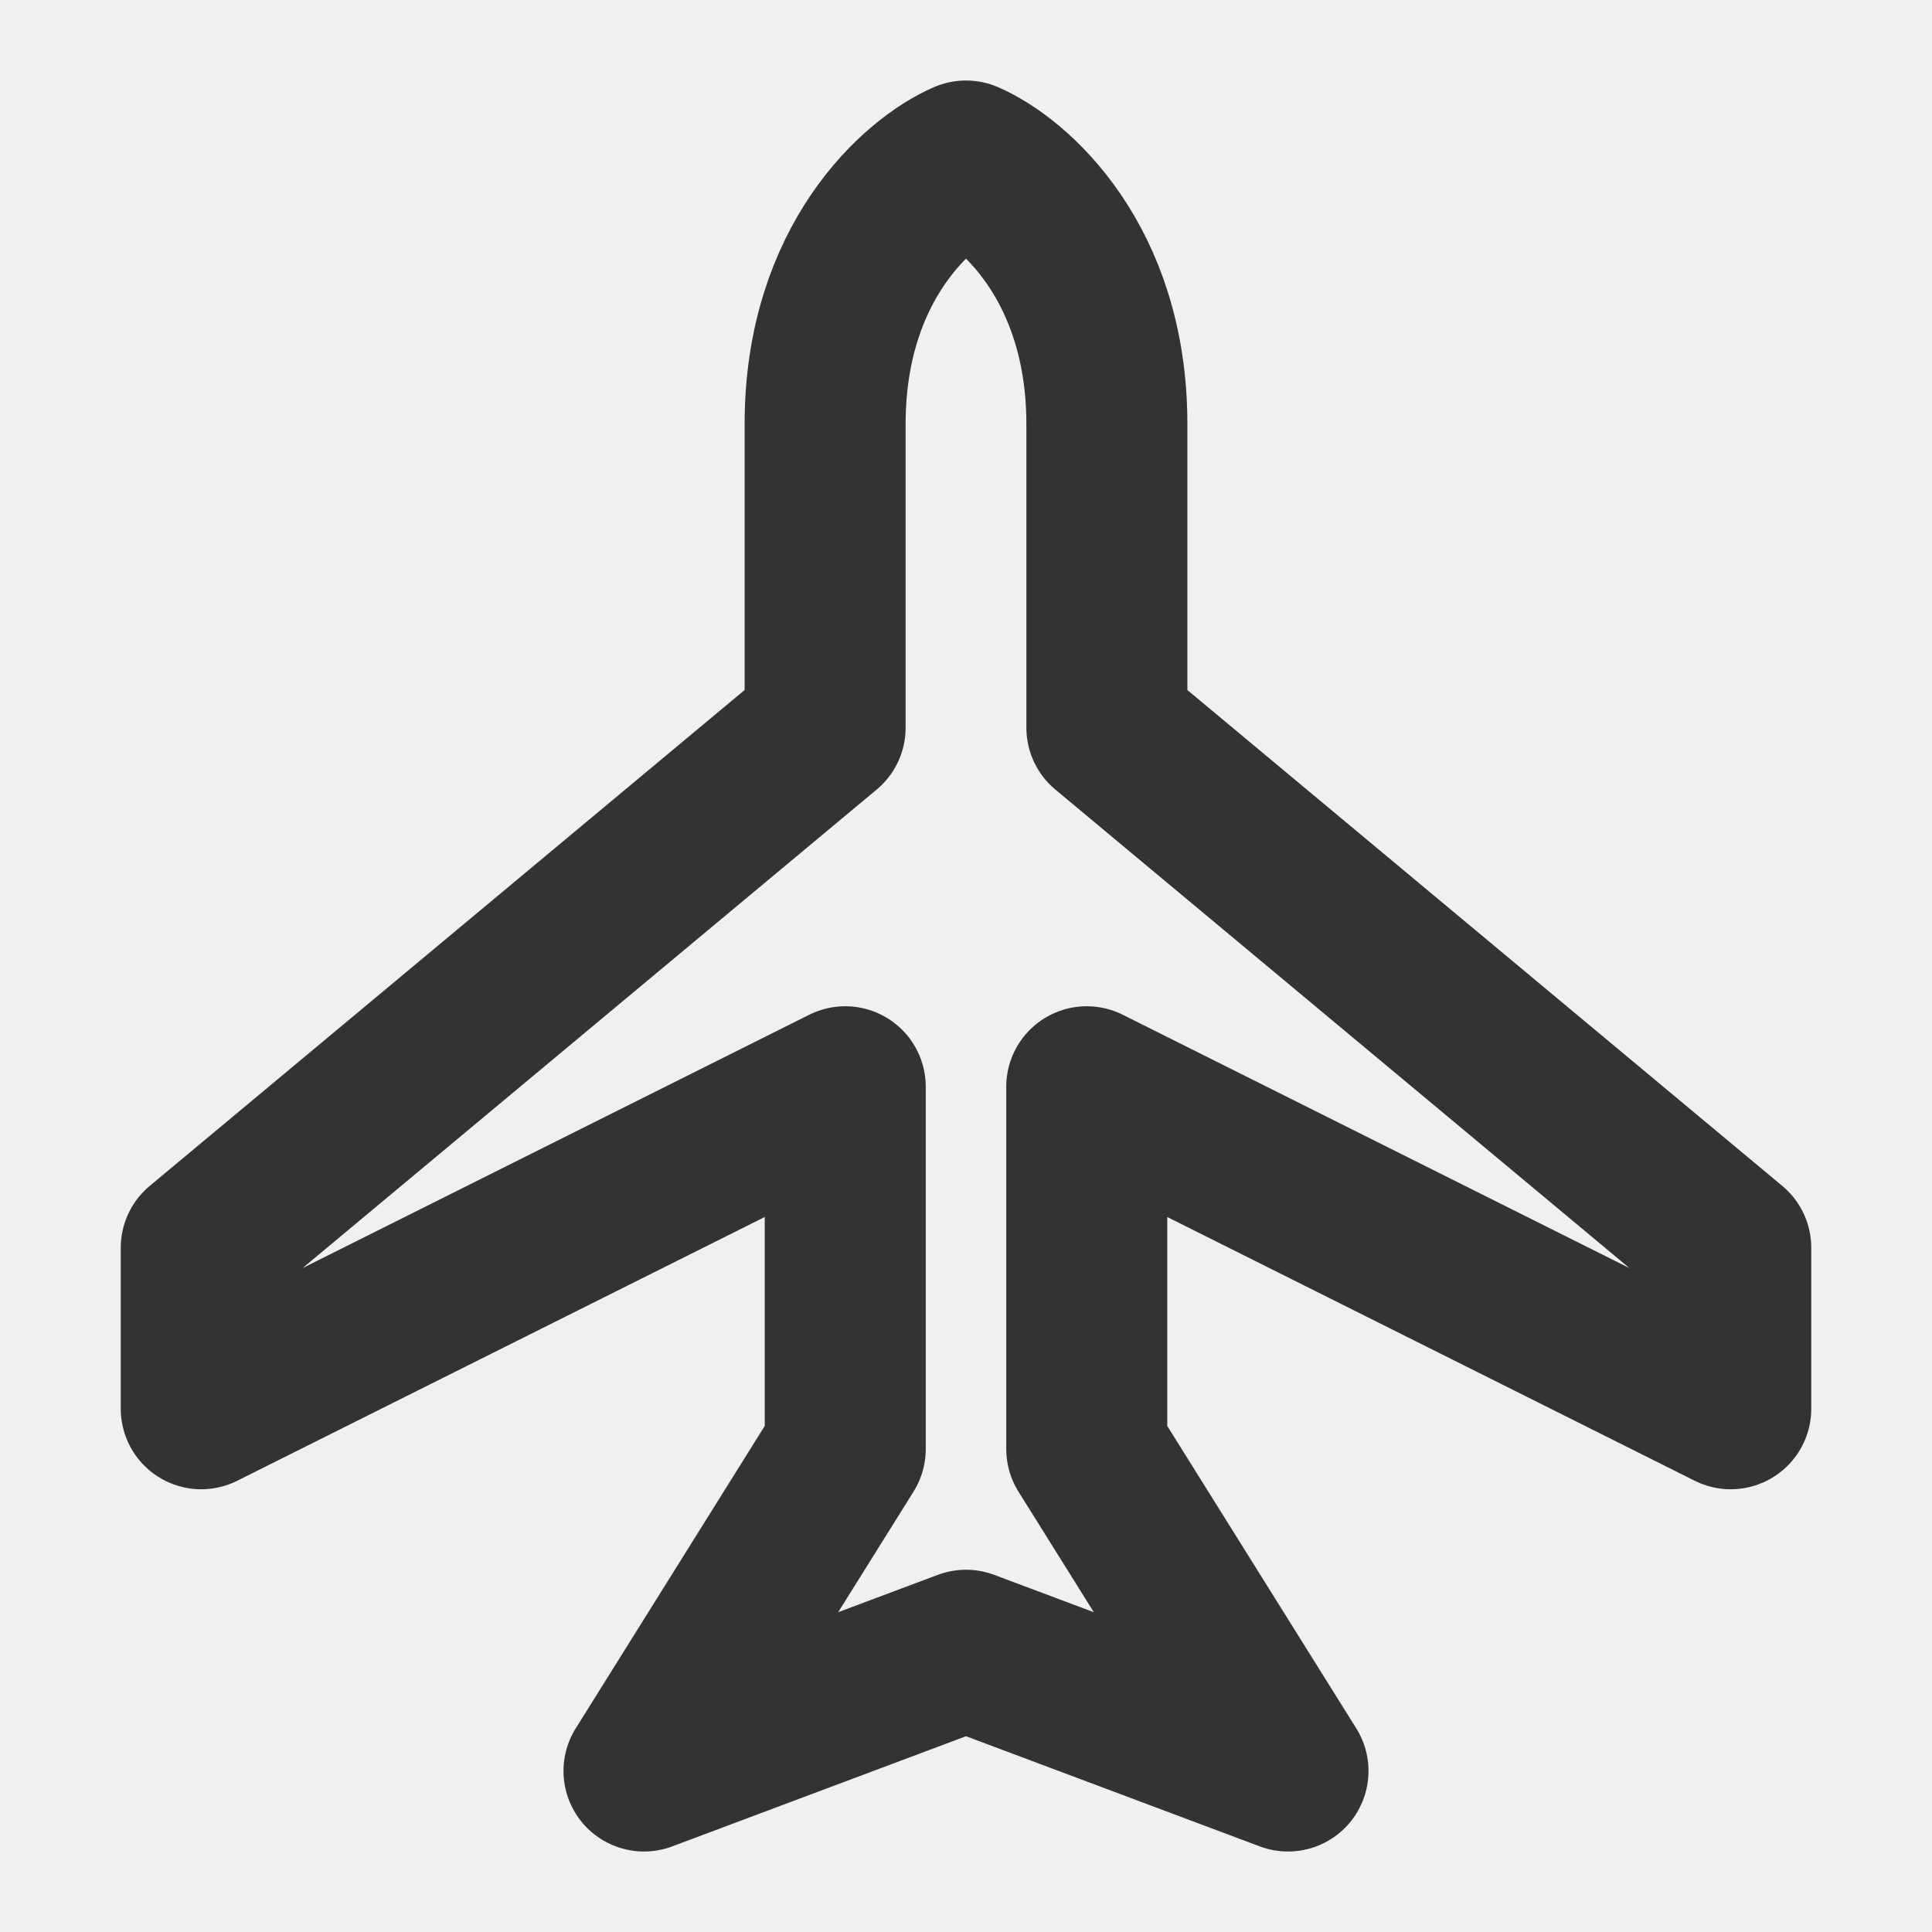
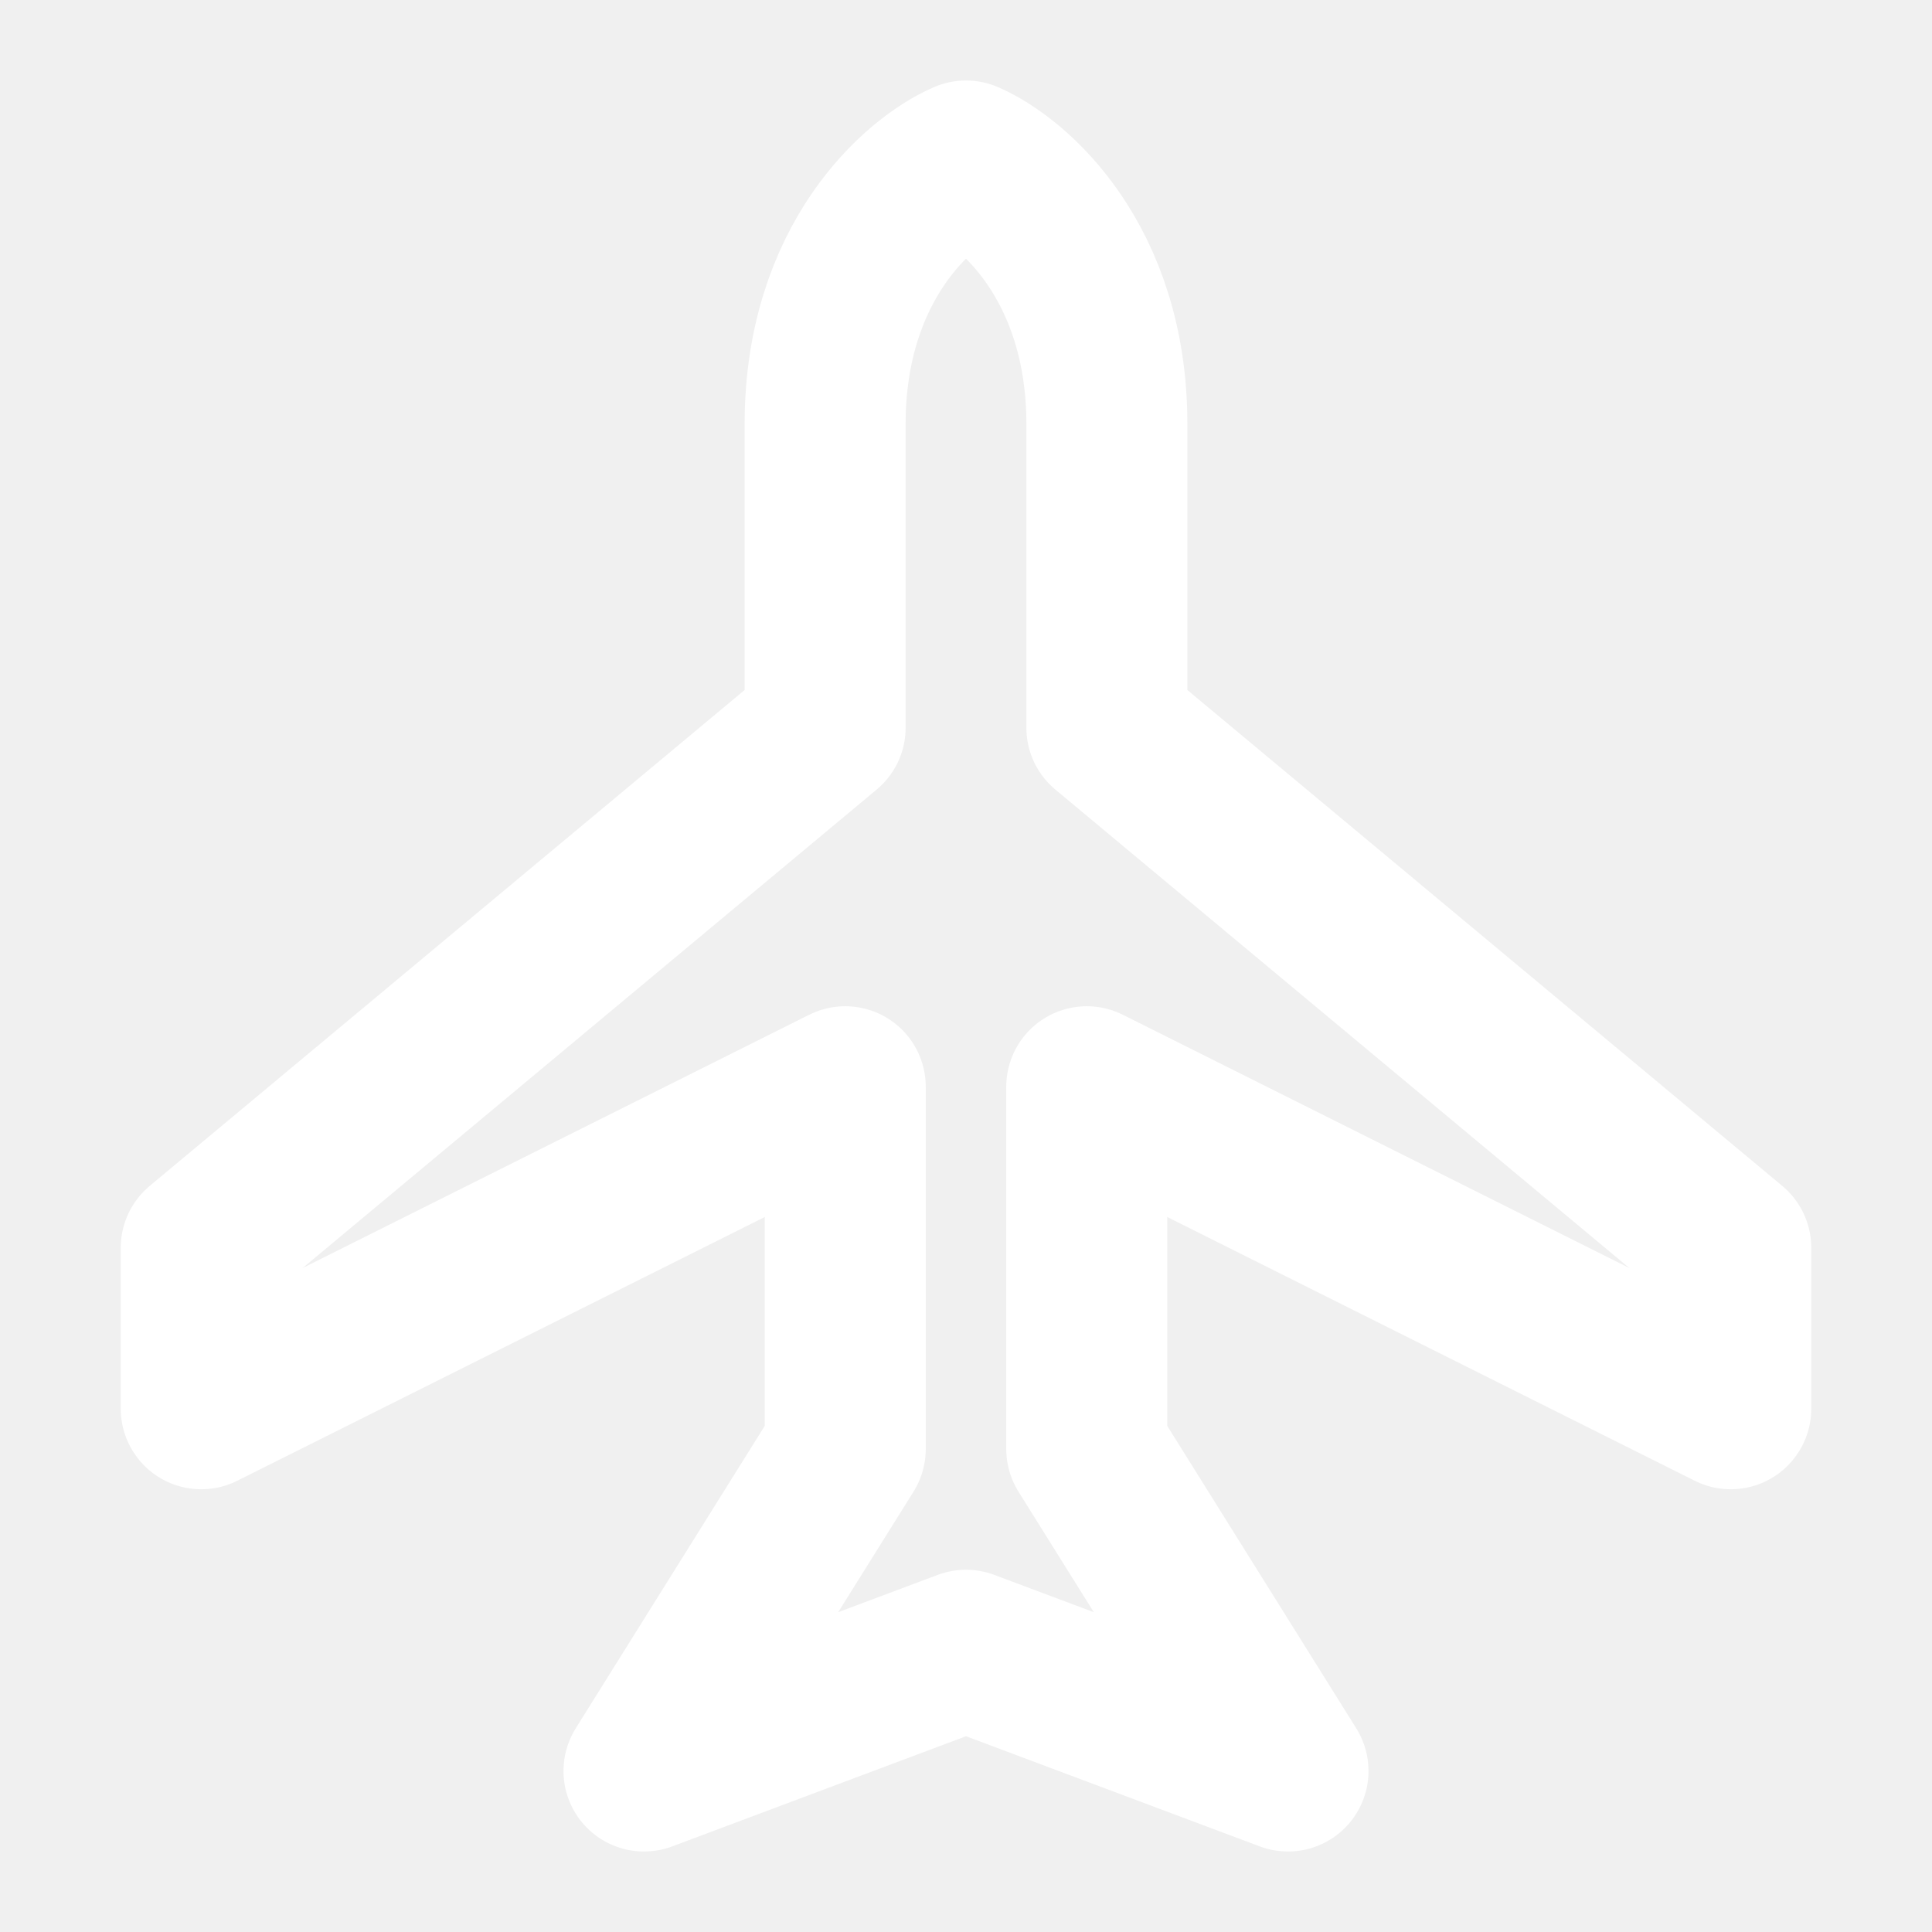
<svg xmlns="http://www.w3.org/2000/svg" width="24" height="24" viewBox="0 0 48 48" fill="none">
-   <path d="M20.5 10.537C20.5 6.514 22.833 4.503 24 4C25.167 4.503 27.5 6.514 27.5 10.537V18.08L43 31V35L27 27V36L32 44L24 41L16 44L21 36V27L5 35V31L20.5 18.08V10.537Z" fill="none" stroke="#333" stroke-width="4" stroke-linecap="round" stroke-linejoin="round" />
+   <path d="M20.5 10.537C20.5 6.514 22.833 4.503 24 4C25.167 4.503 27.5 6.514 27.5 10.537V18.08L43 31V35L27 27V36L32 44L24 41L16 44L21 36V27L5 35V31L20.5 18.08V10.537Z" fill="none" stroke="#ffffff" stroke-width="4" stroke-linecap="round" stroke-linejoin="round" />
</svg>
